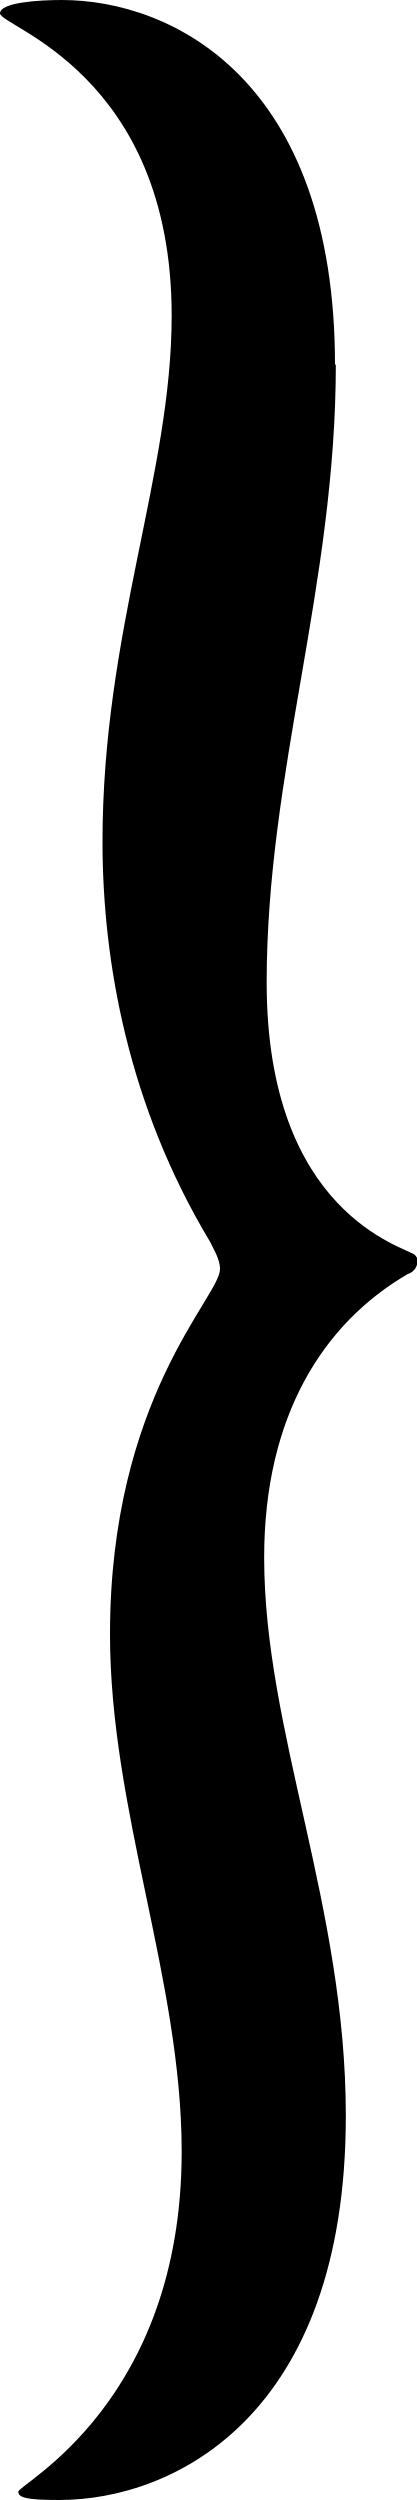
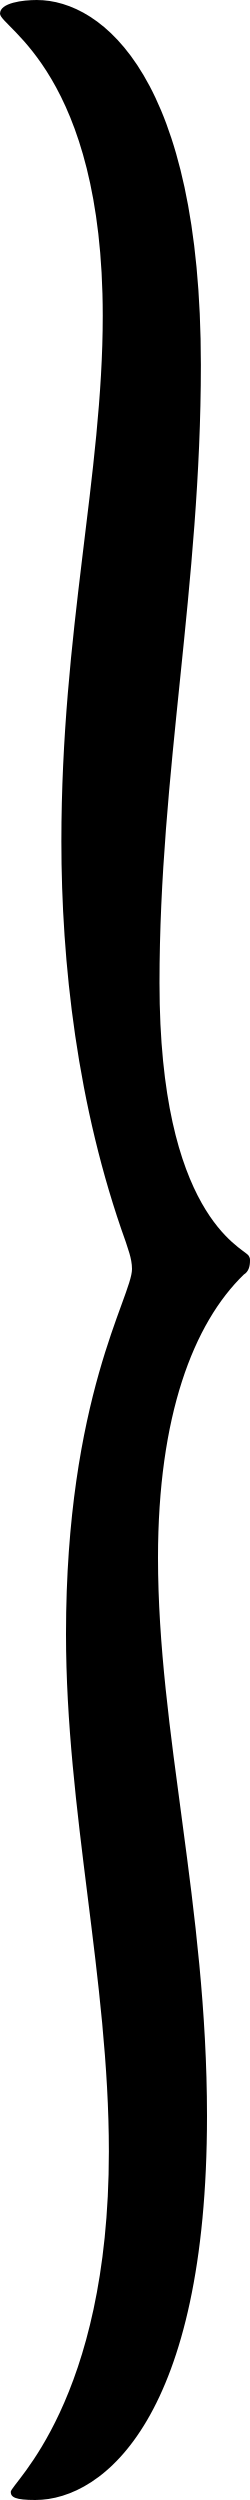
- <svg xmlns="http://www.w3.org/2000/svg" preserveAspectRatio="none" version="1.1" viewBox="0 0 .5 3">
-   <g stroke-width=".17">
-     <path d="m0.402 0.438c0-0.343-0.196-0.438-0.328-0.438-0.028 0-0.074 0.003-0.074 0.016 0 0.016 0.206 0.072 0.206 0.363 0 0.19-0.083 0.379-0.083 0.631 0 0.144 0.031 0.317 0.129 0.48 0.003 0.007 0.012 0.02 0.012 0.033 0 0.033-0.132 0.154-0.132 0.438 0 0.212 0.086 0.415 0.086 0.621 0 0.301-0.196 0.399-0.196 0.408 0 0.007 0.009 0.01 0.049 0.01 0.138 0 0.344-0.101 0.344-0.461 0-0.252-0.098-0.461-0.098-0.67 0-0.17 0.071-0.281 0.172-0.34 0.009-0.003 0.012-0.01 0.012-0.016 0-0.003 0-0.003-0.003-0.007-0.012-0.01-0.178-0.049-0.178-0.327 0-0.252 0.083-0.477 0.083-0.742z" />
-   </g>
+ <svg xmlns="http://www.w3.org/2000/svg" version="1.1" preserveAspectRatio="none" viewBox="0 0 2 20">
+   <path d="M1.607 2.92C1.607.631.822 0 .294 0 .184 0 0 .022 0 .109c0 .109.822.48.822 2.418 0 1.264-.331 2.527-.331 4.205 0 .959.123 2.113.515 3.203.012.043.05.13.05.217 0 .218-.528 1.024-.528 2.92 0 1.416.343 2.767.343 4.14 0 2.004-.785 2.657-.785 2.723 0 .043.037.065.196.065.552 0 1.374-.675 1.374-3.072 0-1.677-.392-3.072-.392-4.466 0-1.133.282-1.874.687-2.266.037-.022.049-.065.049-.109 0-.022 0-.022-.012-.043-.05-.066-.712-.327-.712-2.18 0-1.677.331-3.18.331-4.945z" />
</svg>
